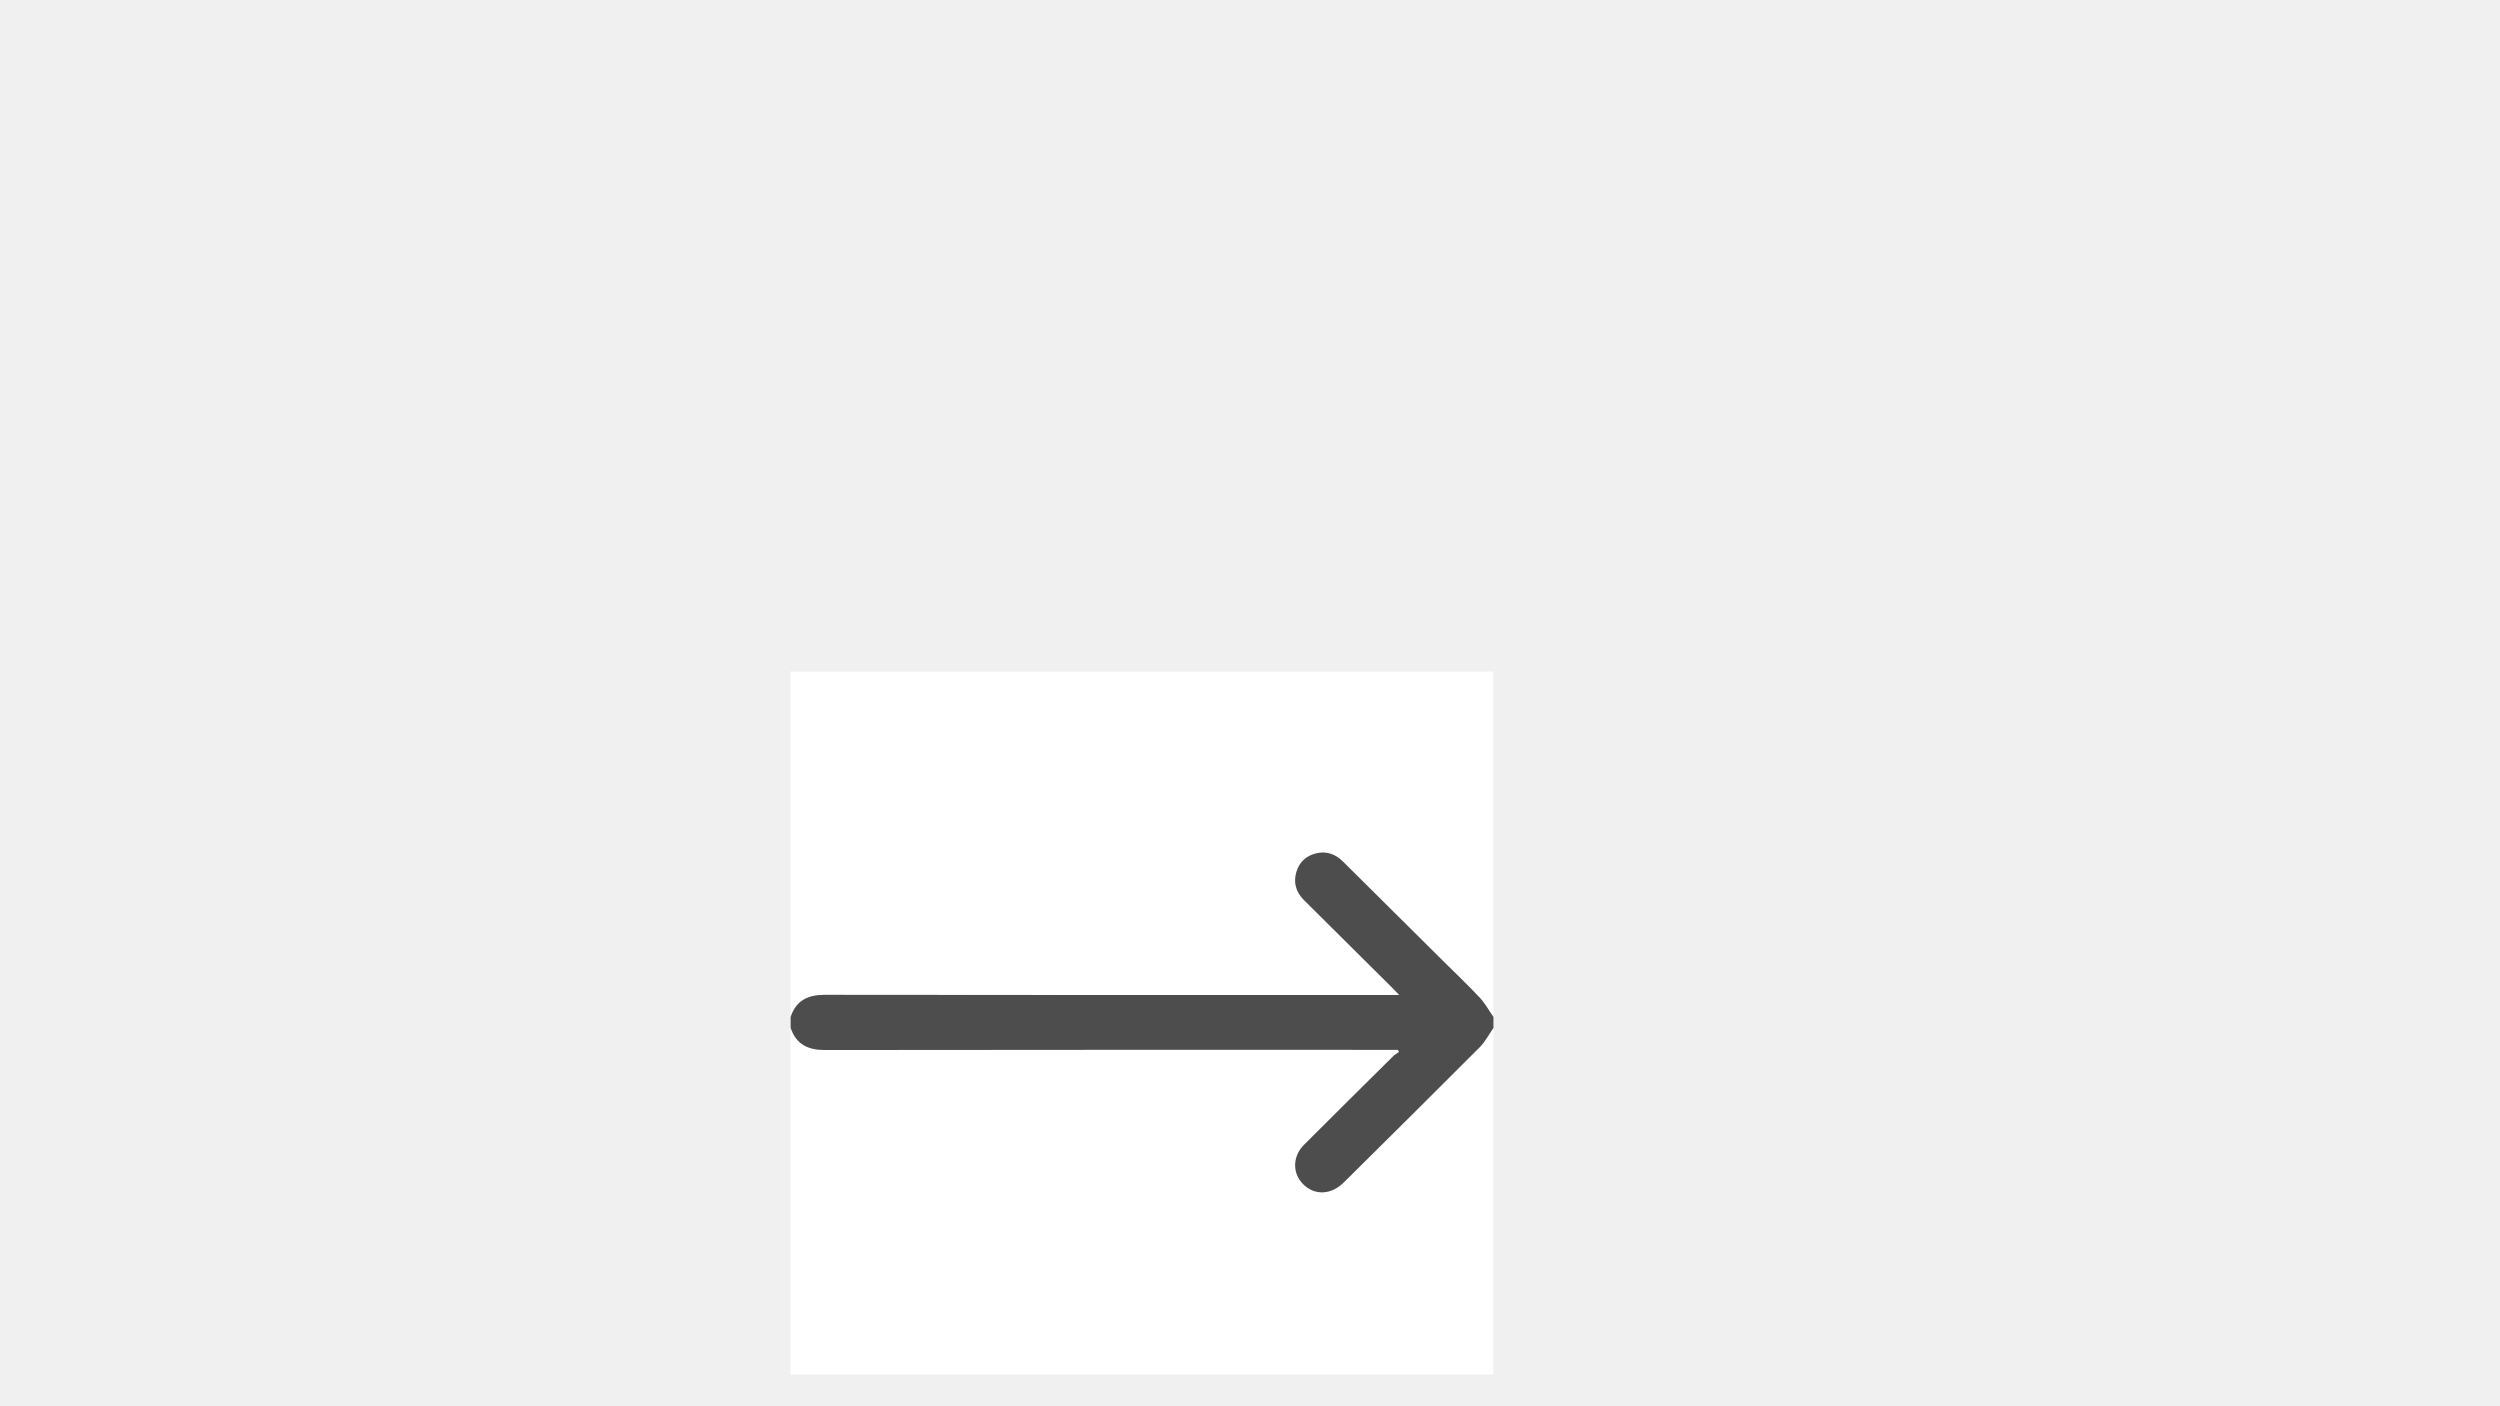
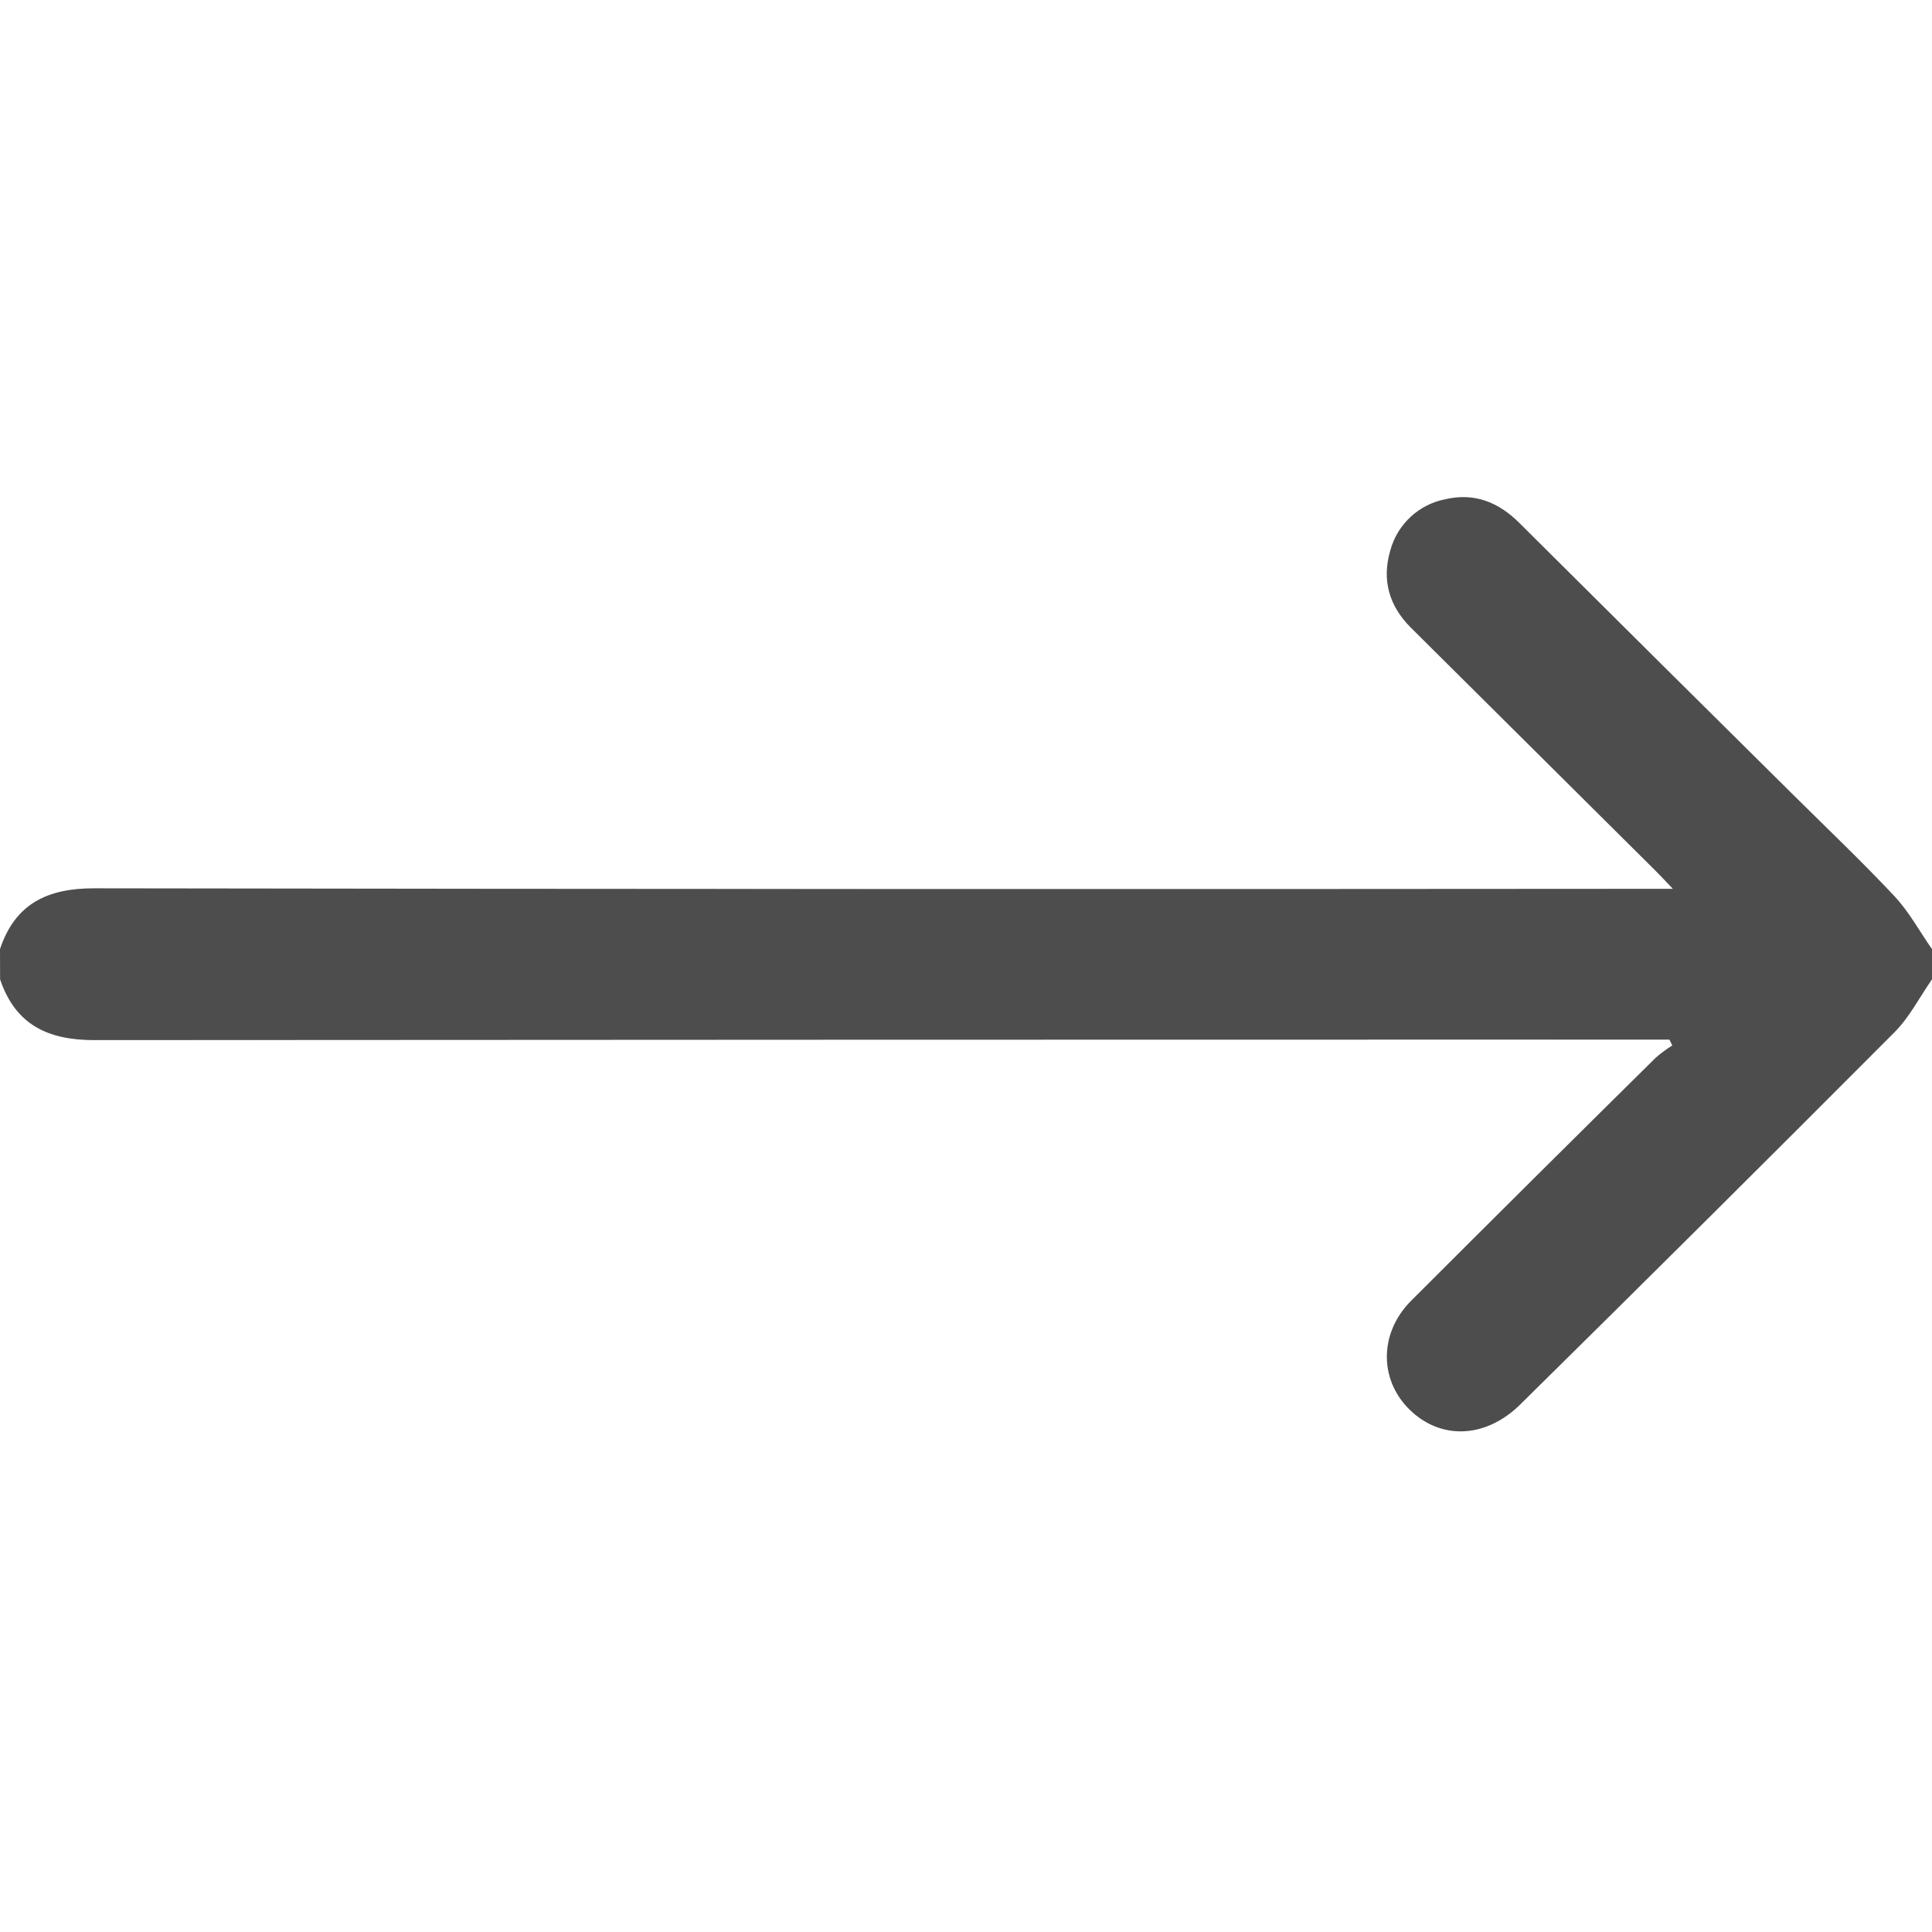
- <svg xmlns="http://www.w3.org/2000/svg" version="1.1" id="Layer_1" x="0px" y="0px" viewBox="0 0 1366 768" style="enable-background:new 0 0 1366 768;" xml:space="preserve">
-   <style type="text/css">
- 	.st0{fill:#FFFFFF;}
- 	.st1{fill:#4D4D4D;}
- </style>
-   <g>
-     <path class="st0" d="M816,561.64c0,63.1,0,126.21,0,189.36c-127.91,0-255.81,0-384,0c0-63.09,0-126.22,0-189.36   c3.03,8.98,9.41,12.09,18.71,12.08c102.94-0.16,205.89-0.1,308.83-0.1c1.42,0,2.84,0,4.26,0c0.19,0.39,0.39,0.77,0.58,1.16   c-1.1,0.8-2.32,1.48-3.28,2.43c-16.23,16.08-32.45,32.15-48.61,48.3c-6.6,6.6-6.4,16.29,0.26,22.21   c6.24,5.55,14.84,4.94,21.46-1.63c24.82-24.61,49.66-49.19,74.34-73.94C811.54,569.16,813.54,565.17,816,561.64z" />
-     <path class="st0" d="M432,555.65c0-62.88,0-125.77,0-188.65c128,0,256,0,384,0c0,62.88,0,125.77,0,188.65   c-2.46-3.53-4.55-7.41-7.46-10.52c-6.48-6.92-13.37-13.45-20.11-20.14c-18.16-18.03-36.34-36.04-54.48-54.08   c-4.1-4.08-8.86-6.02-14.61-4.7c-5.56,1.28-9.39,4.74-11,10.16c-1.73,5.84-0.29,11.05,4.11,15.41   c16.22,16.08,32.41,32.19,48.61,48.3c0.99,0.99,1.95,2.02,3.44,3.58c-2.39,0-3.87,0-5.35,0c-102.82,0-205.65,0.06-308.47-0.1   C441.4,543.56,435.02,546.67,432,555.65z" />
-     <path class="st1" d="M432,555.65c3.02-8.99,9.4-12.09,18.7-12.08c102.82,0.16,205.65,0.1,308.47,0.1c1.48,0,2.96,0,5.35,0   c-1.5-1.56-2.45-2.59-3.44-3.58c-16.2-16.11-32.39-32.22-48.61-48.3c-4.4-4.36-5.84-9.57-4.11-15.41c1.61-5.42,5.44-8.89,11-10.16   c5.75-1.32,10.51,0.62,14.61,4.7c18.14,18.05,36.32,36.06,54.48,54.08c6.73,6.68,13.62,13.22,20.11,20.14   c2.91,3.11,5,6.99,7.46,10.52c0,2,0,3.99,0,5.99c-2.46,3.53-4.46,7.51-7.45,10.51c-24.67,24.75-49.52,49.33-74.34,73.94   c-6.62,6.57-15.22,7.18-21.46,1.63c-6.66-5.92-6.86-15.61-0.26-22.21c16.15-16.15,32.38-32.23,48.61-48.3   c0.96-0.95,2.18-1.63,3.28-2.43c-0.19-0.39-0.39-0.77-0.58-1.16c-1.42,0-2.84,0-4.26,0c-102.94,0-205.89-0.06-308.83,0.1   c-9.29,0.01-15.68-3.1-18.71-12.08C432,559.65,432,557.65,432,555.65z" />
-   </g>
+ <svg xmlns="http://www.w3.org/2000/svg" id="Layer_1" data-name="Layer 1" viewBox="0 0 384.02 384">
+   <defs>
+     <style>.cls-1{fill:#fff;}.cls-2{fill:#4d4d4d;}</style>
+   </defs>
+   <path class="cls-1" d="M816,561.64V751H432V561.64c3,9,9.41,12.09,18.71,12.08q154.41-.24,308.83-.1h4.26c.19.39.39.77.58,1.16a27.28,27.28,0,0,0-3.28,2.43q-24.35,24.12-48.61,48.3c-6.6,6.6-6.4,16.29.26,22.21,6.24,5.55,14.84,4.94,21.46-1.63q37.23-36.92,74.34-73.94C811.54,569.16,813.54,565.17,816,561.64Z" transform="translate(-432 -367)" />
+   <path class="cls-1" d="M432,555.65V367H816V555.65c-2.46-3.53-4.55-7.41-7.46-10.52-6.48-6.92-13.37-13.45-20.11-20.14q-27.24-27-54.48-54.08c-4.1-4.08-8.86-6-14.61-4.7a14.14,14.14,0,0,0-11,10.16c-1.73,5.84-.29,11.05,4.11,15.41q24.33,24.12,48.61,48.3c1,1,2,2,3.44,3.58h-5.35q-154.23,0-308.47-.1C441.4,543.56,435,546.67,432,555.65Z" transform="translate(-432 -367)" />
+   <path class="cls-2" d="M432,555.65c3-9,9.4-12.09,18.7-12.08q154.23.24,308.47.1h5.35c-1.5-1.56-2.45-2.59-3.44-3.58q-24.3-24.17-48.61-48.3c-4.4-4.36-5.84-9.57-4.11-15.41a14.12,14.12,0,0,1,11-10.16c5.75-1.32,10.51.62,14.61,4.7Q761.18,498,788.45,525c6.73,6.68,13.62,13.22,20.11,20.14,2.91,3.11,5,7,7.46,10.52v6c-2.46,3.53-4.46,7.51-7.45,10.51q-37,37.13-74.34,73.94c-6.62,6.57-15.22,7.18-21.46,1.63-6.66-5.92-6.86-15.61-.26-22.21q24.22-24.22,48.61-48.3a27.28,27.28,0,0,1,3.28-2.43c-.19-.39-.39-.77-.58-1.16h-4.26q-154.41,0-308.83.1c-9.29,0-15.68-3.1-18.71-12.08C432,559.65,432,557.65,432,555.65Z" transform="translate(-432 -367)" />
</svg>
